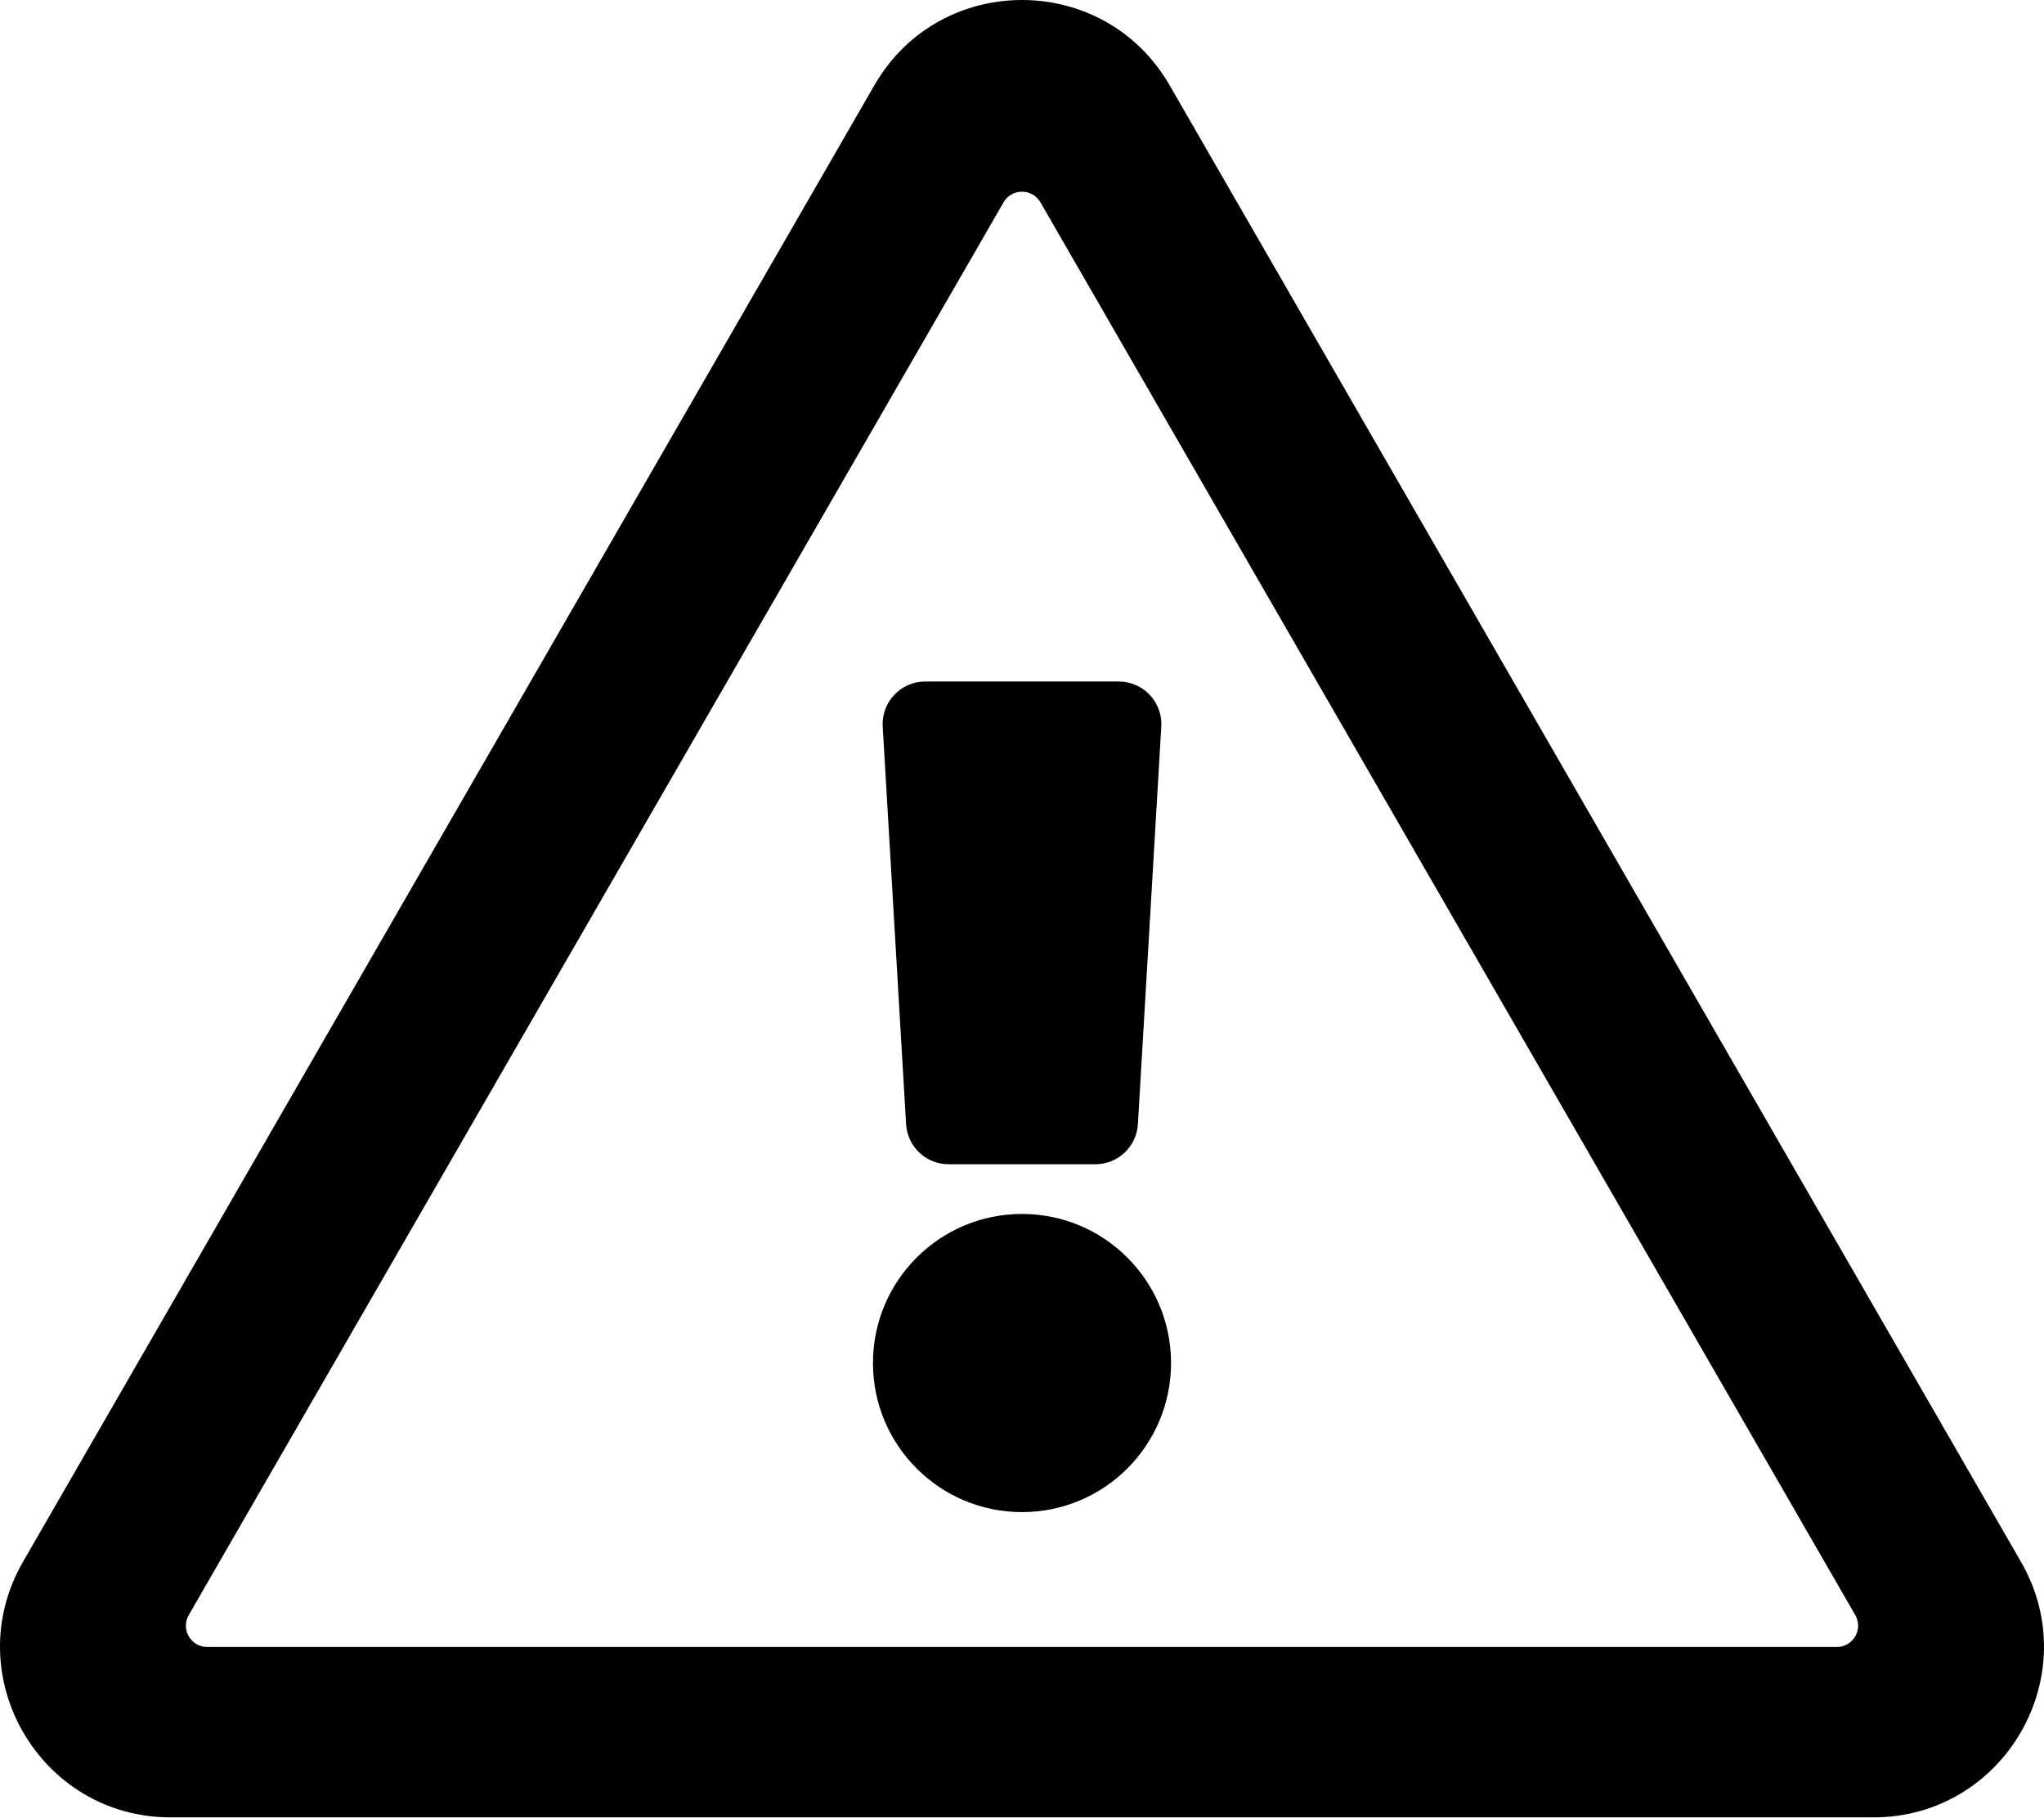
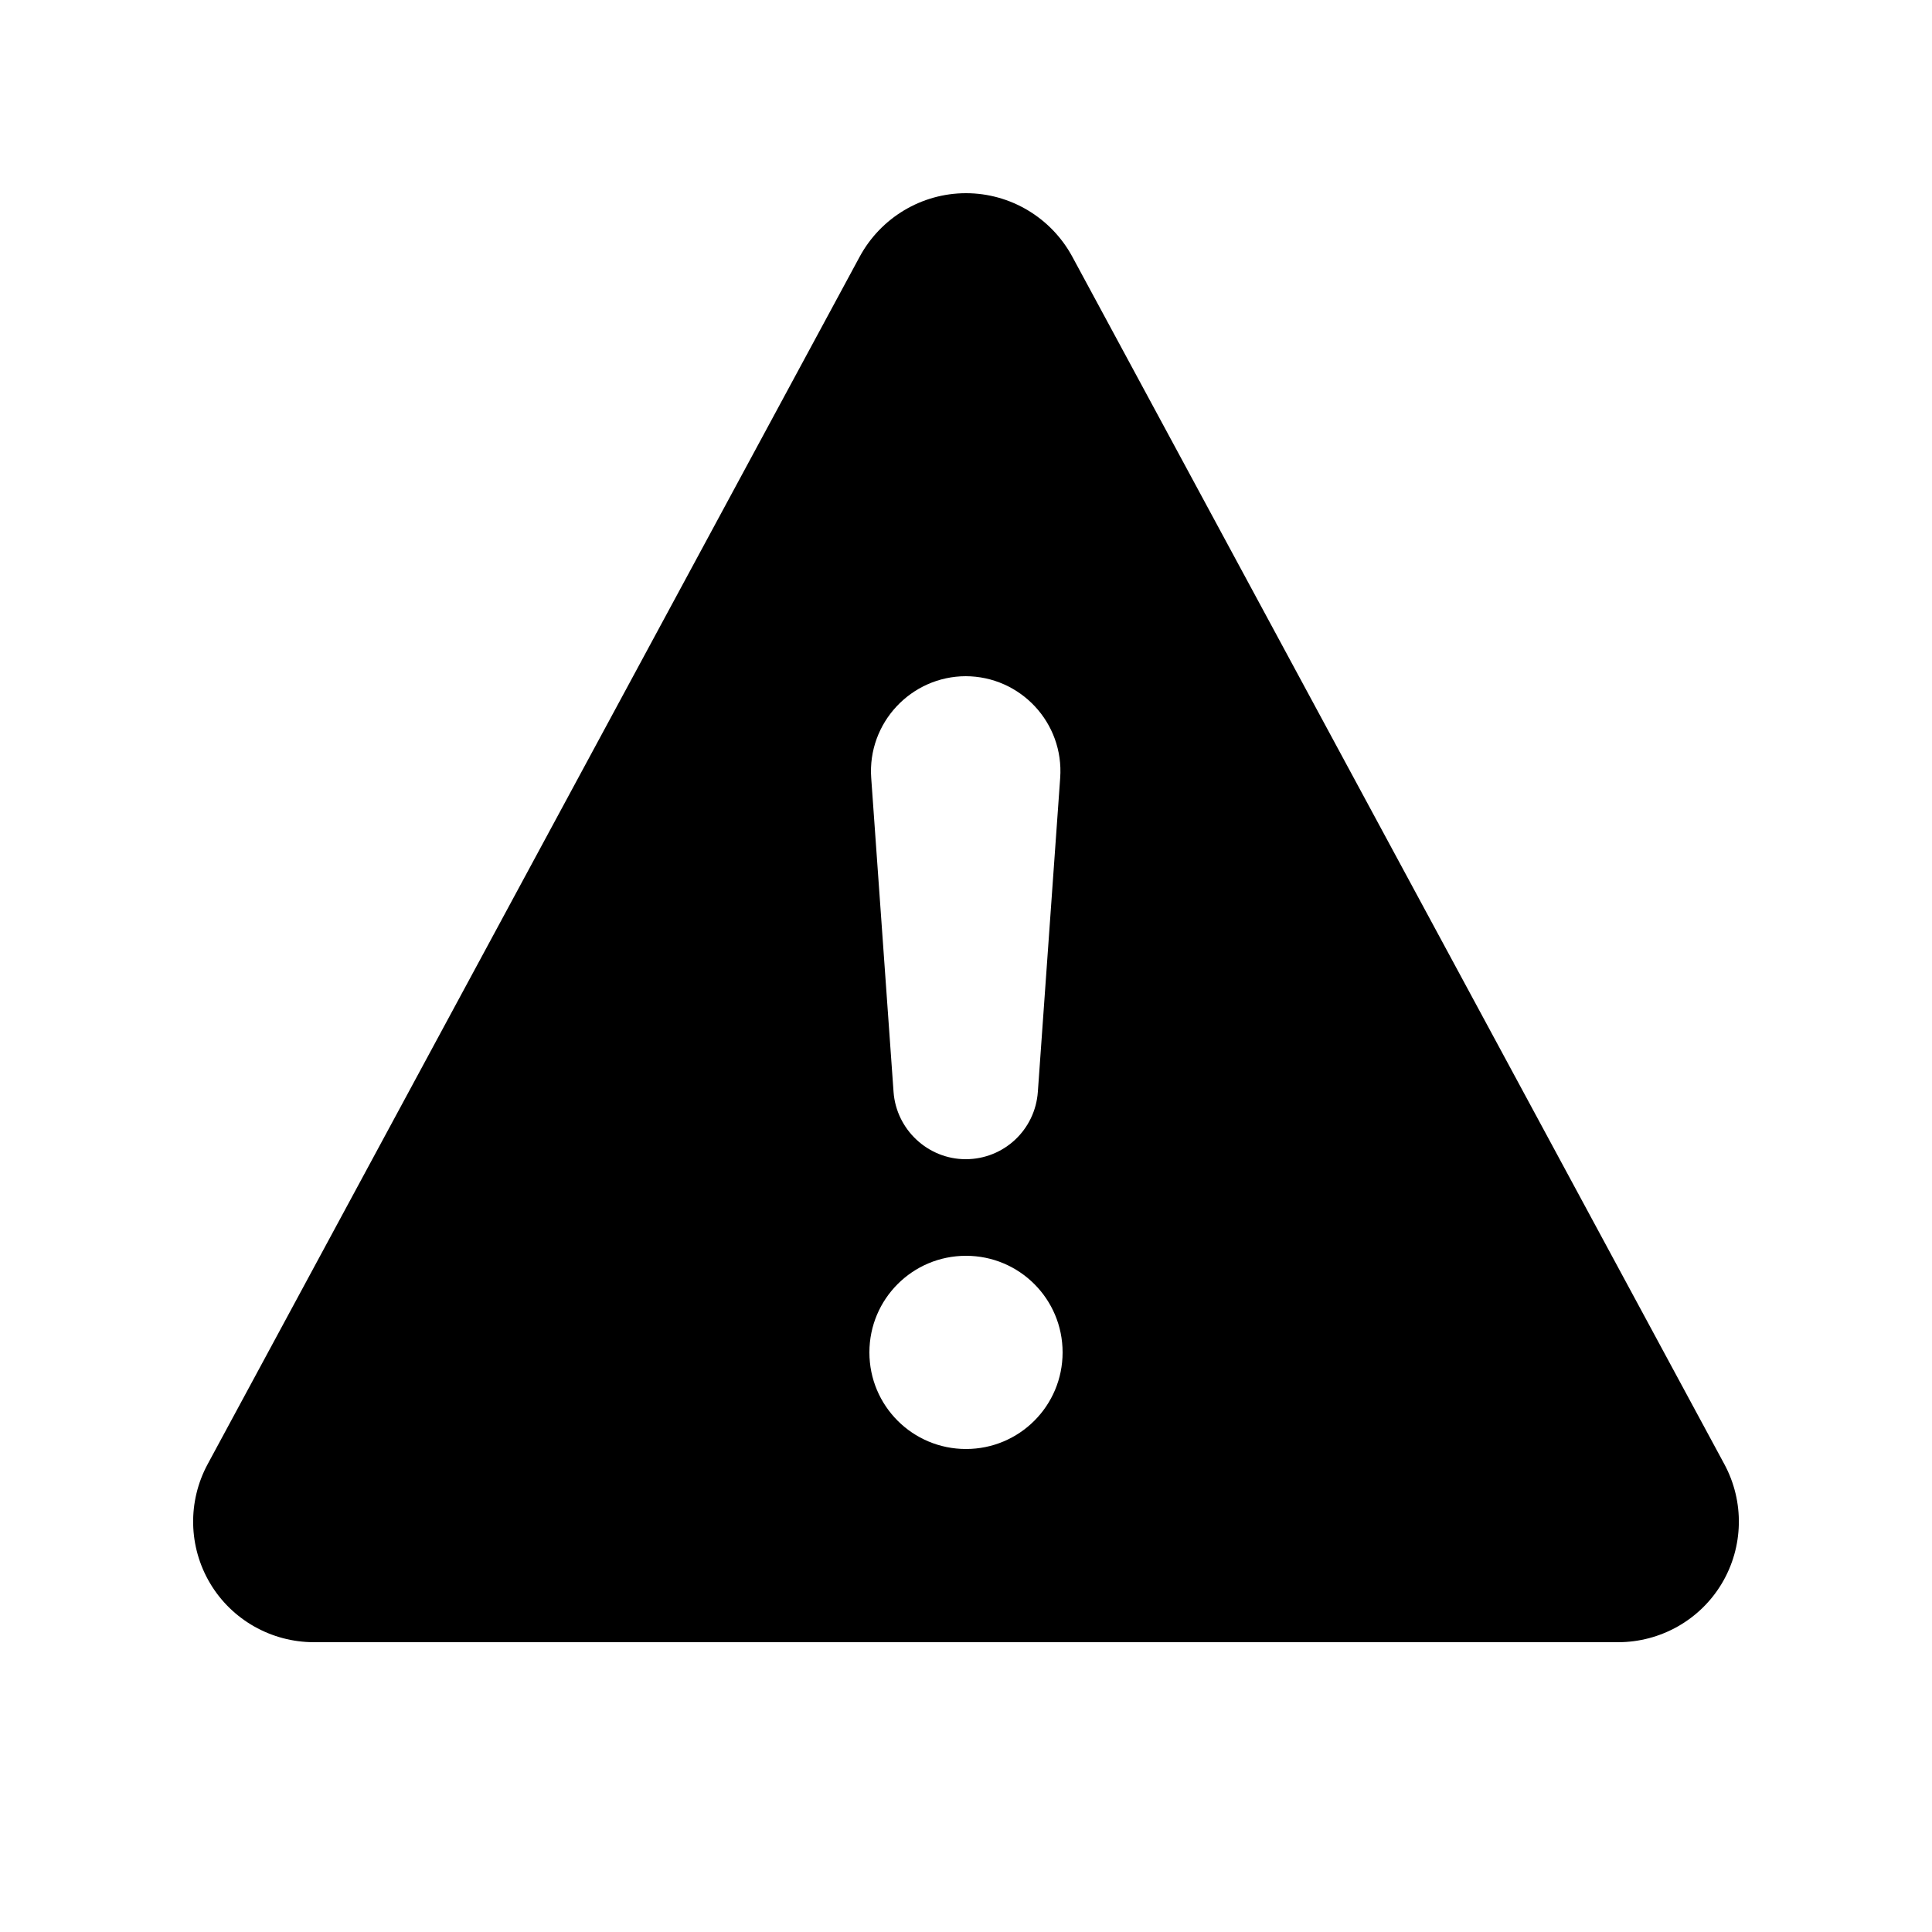
- <svg xmlns="http://www.w3.org/2000/svg" viewBox="0 0 576 512">
-   <path d="M248.747 204.705l6.588 112c.373 6.343 5.626 11.295 11.979 11.295h41.37a12 12 0 0 0 11.979-11.295l6.588-112c.405-6.893-5.075-12.705-11.979-12.705h-54.547c-6.903 0-12.383 5.812-11.978 12.705zM330 384c0 23.196-18.804 42-42 42s-42-18.804-42-42 18.804-42 42-42 42 18.804 42 42zm-.423-360.015c-18.433-31.951-64.687-32.009-83.154 0L6.477 440.013C-11.945 471.946 11.118 512 48.054 512H527.94c36.865 0 60.035-39.993 41.577-71.987L329.577 23.985zM53.191 455.002L282.803 57.008c2.309-4.002 8.085-4.002 10.394 0l229.612 397.993c2.308 4-.579 8.998-5.197 8.998H58.388c-4.617.001-7.504-4.997-5.197-8.997z" />
+ <svg xmlns="http://www.w3.org/2000/svg" viewBox="0 0 640 640">
+   <path d="M320 64C334.7 64 348.2 72.1 355.2 85L571.2 485C577.9 497.4 577.6 512.4 570.4 524.5C563.2 536.6 550.1 544 536 544L104 544C89.9 544 76.8 536.6 69.6 524.5C62.4 512.4 62.1 497.4 68.8 485L284.8 85C291.8 72.1 305.3 64 320 64zM320 416C302.3 416 288 430.3 288 448C288 465.7 302.3 480 320 480C337.7 480 352 465.7 352 448C352 430.3 337.7 416 320 416zM320 224C301.8 224 287.3 239.5 288.6 257.7L296 361.7C296.9 374.2 307.4 384 319.9 384C332.5 384 342.9 374.3 343.8 361.7L351.2 257.7C352.5 239.5 338.1 224 319.8 224z" />
</svg>
